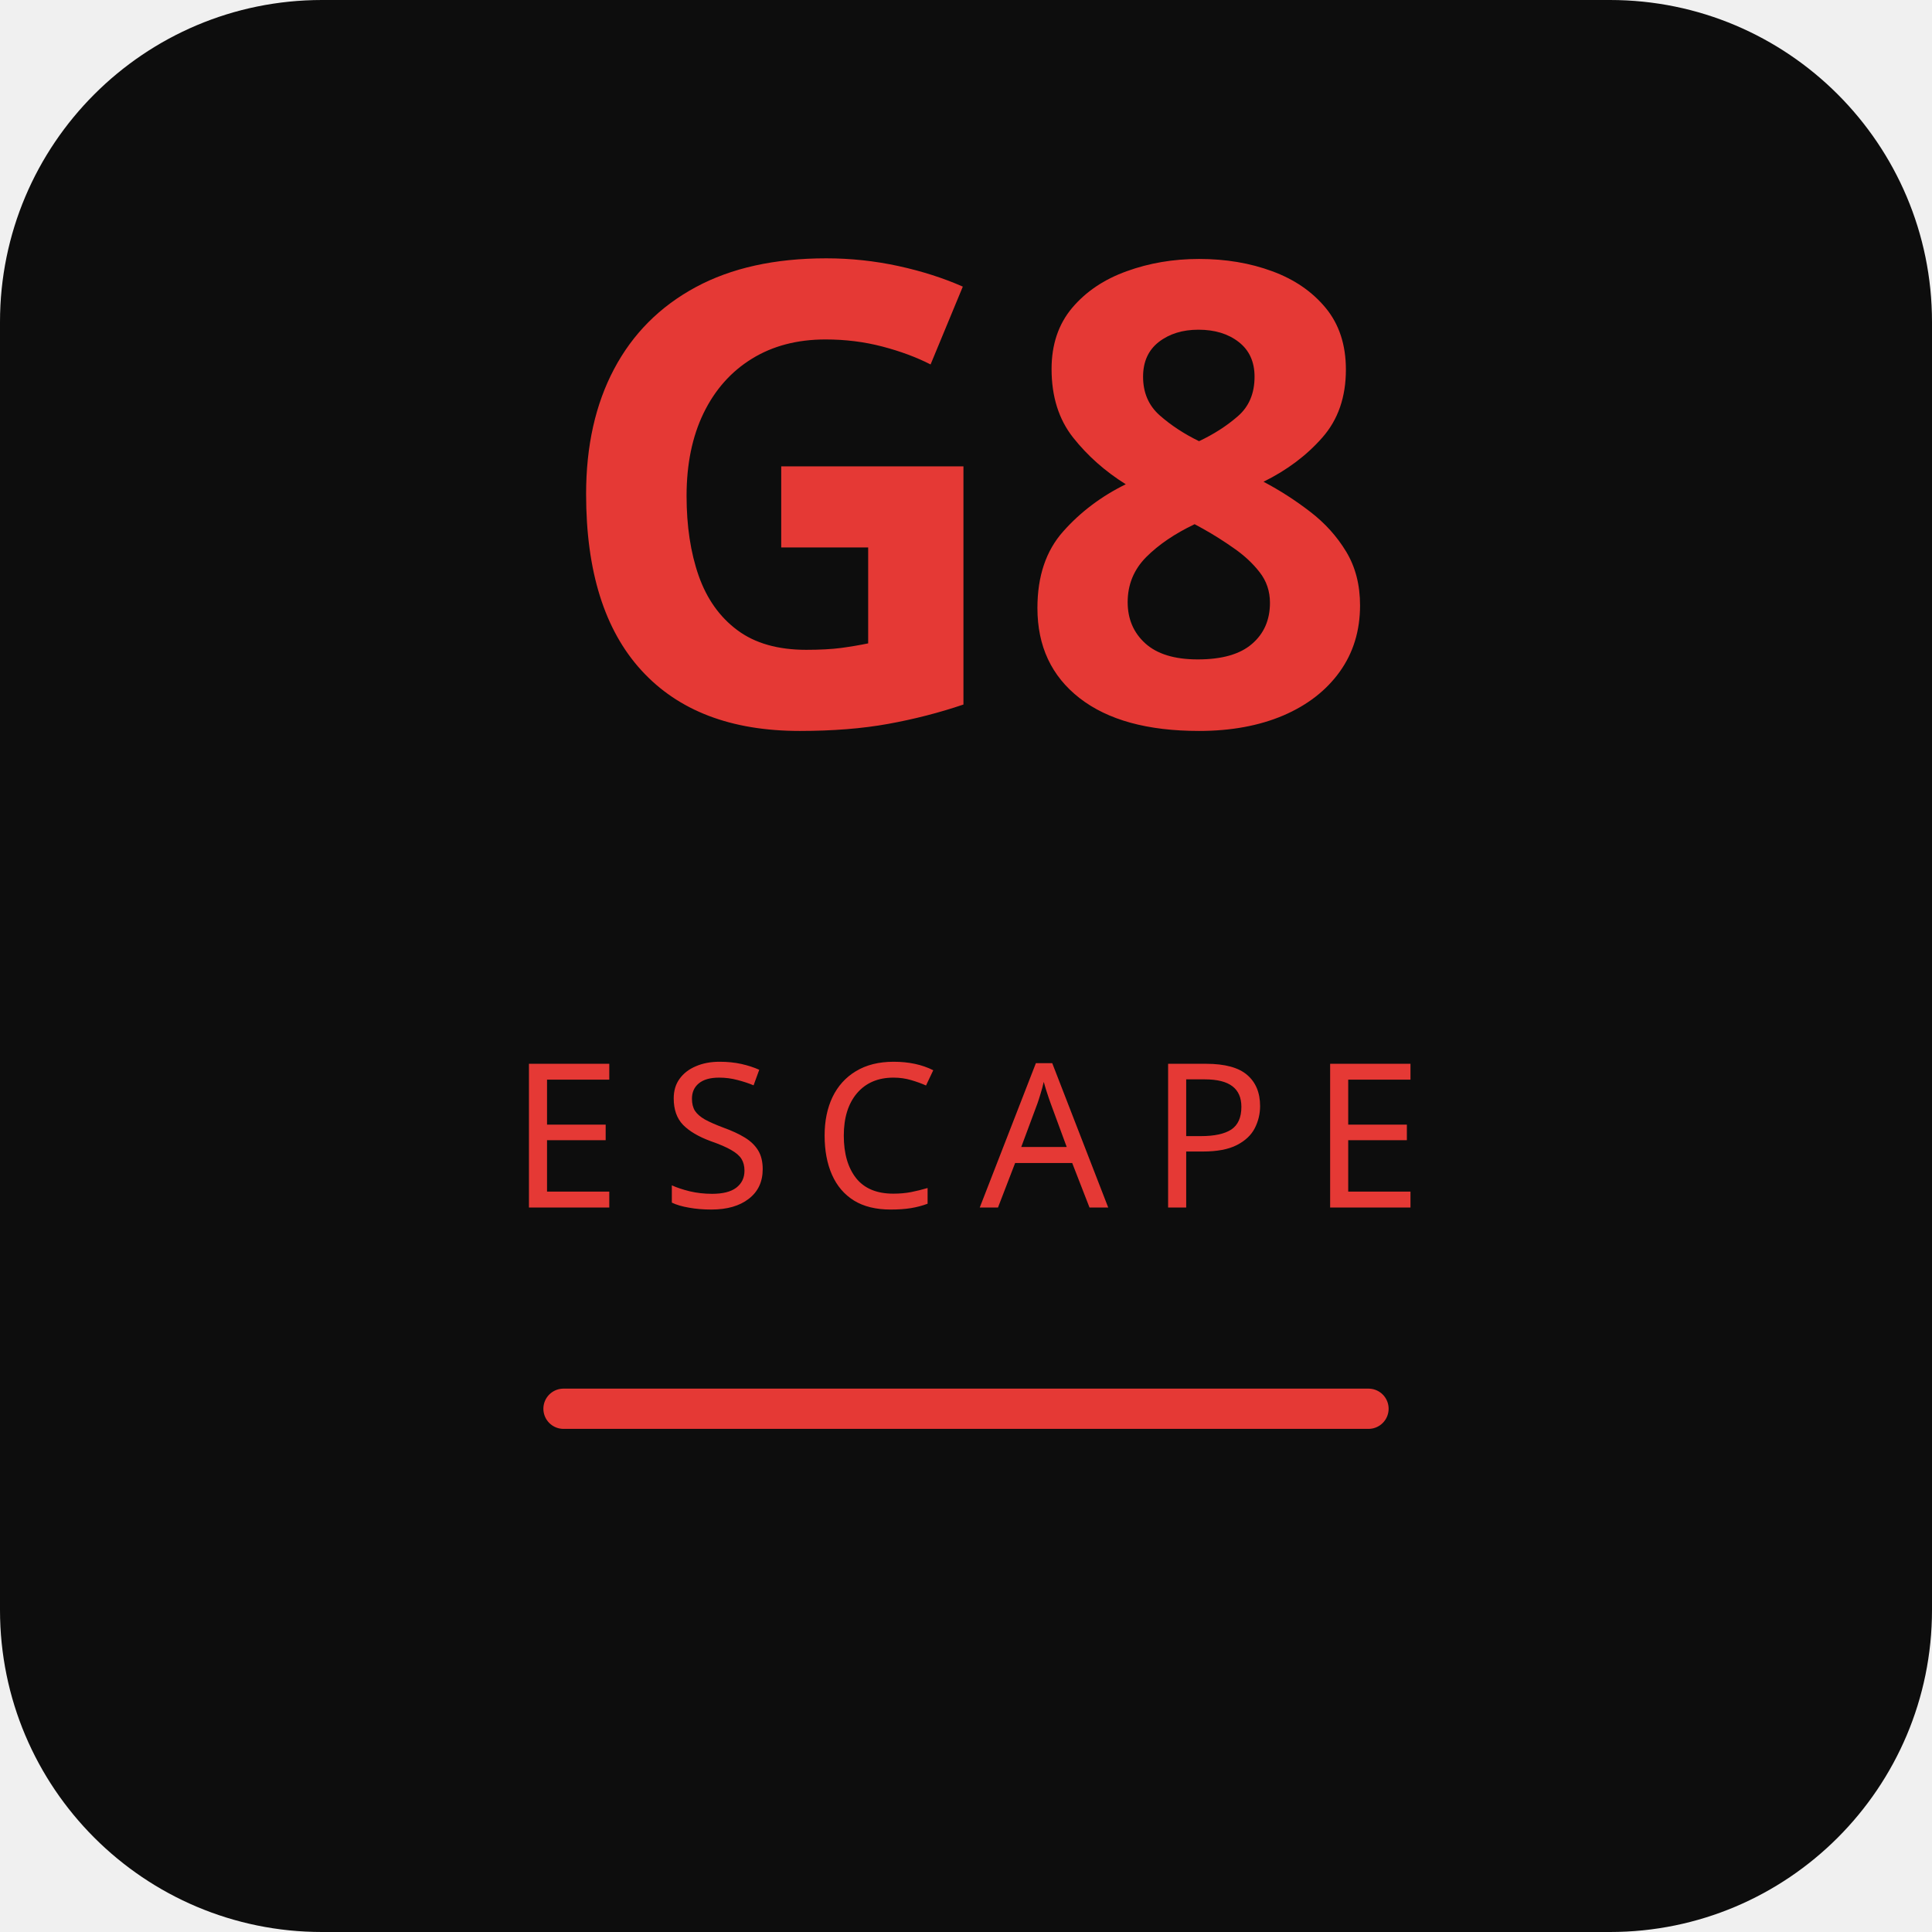
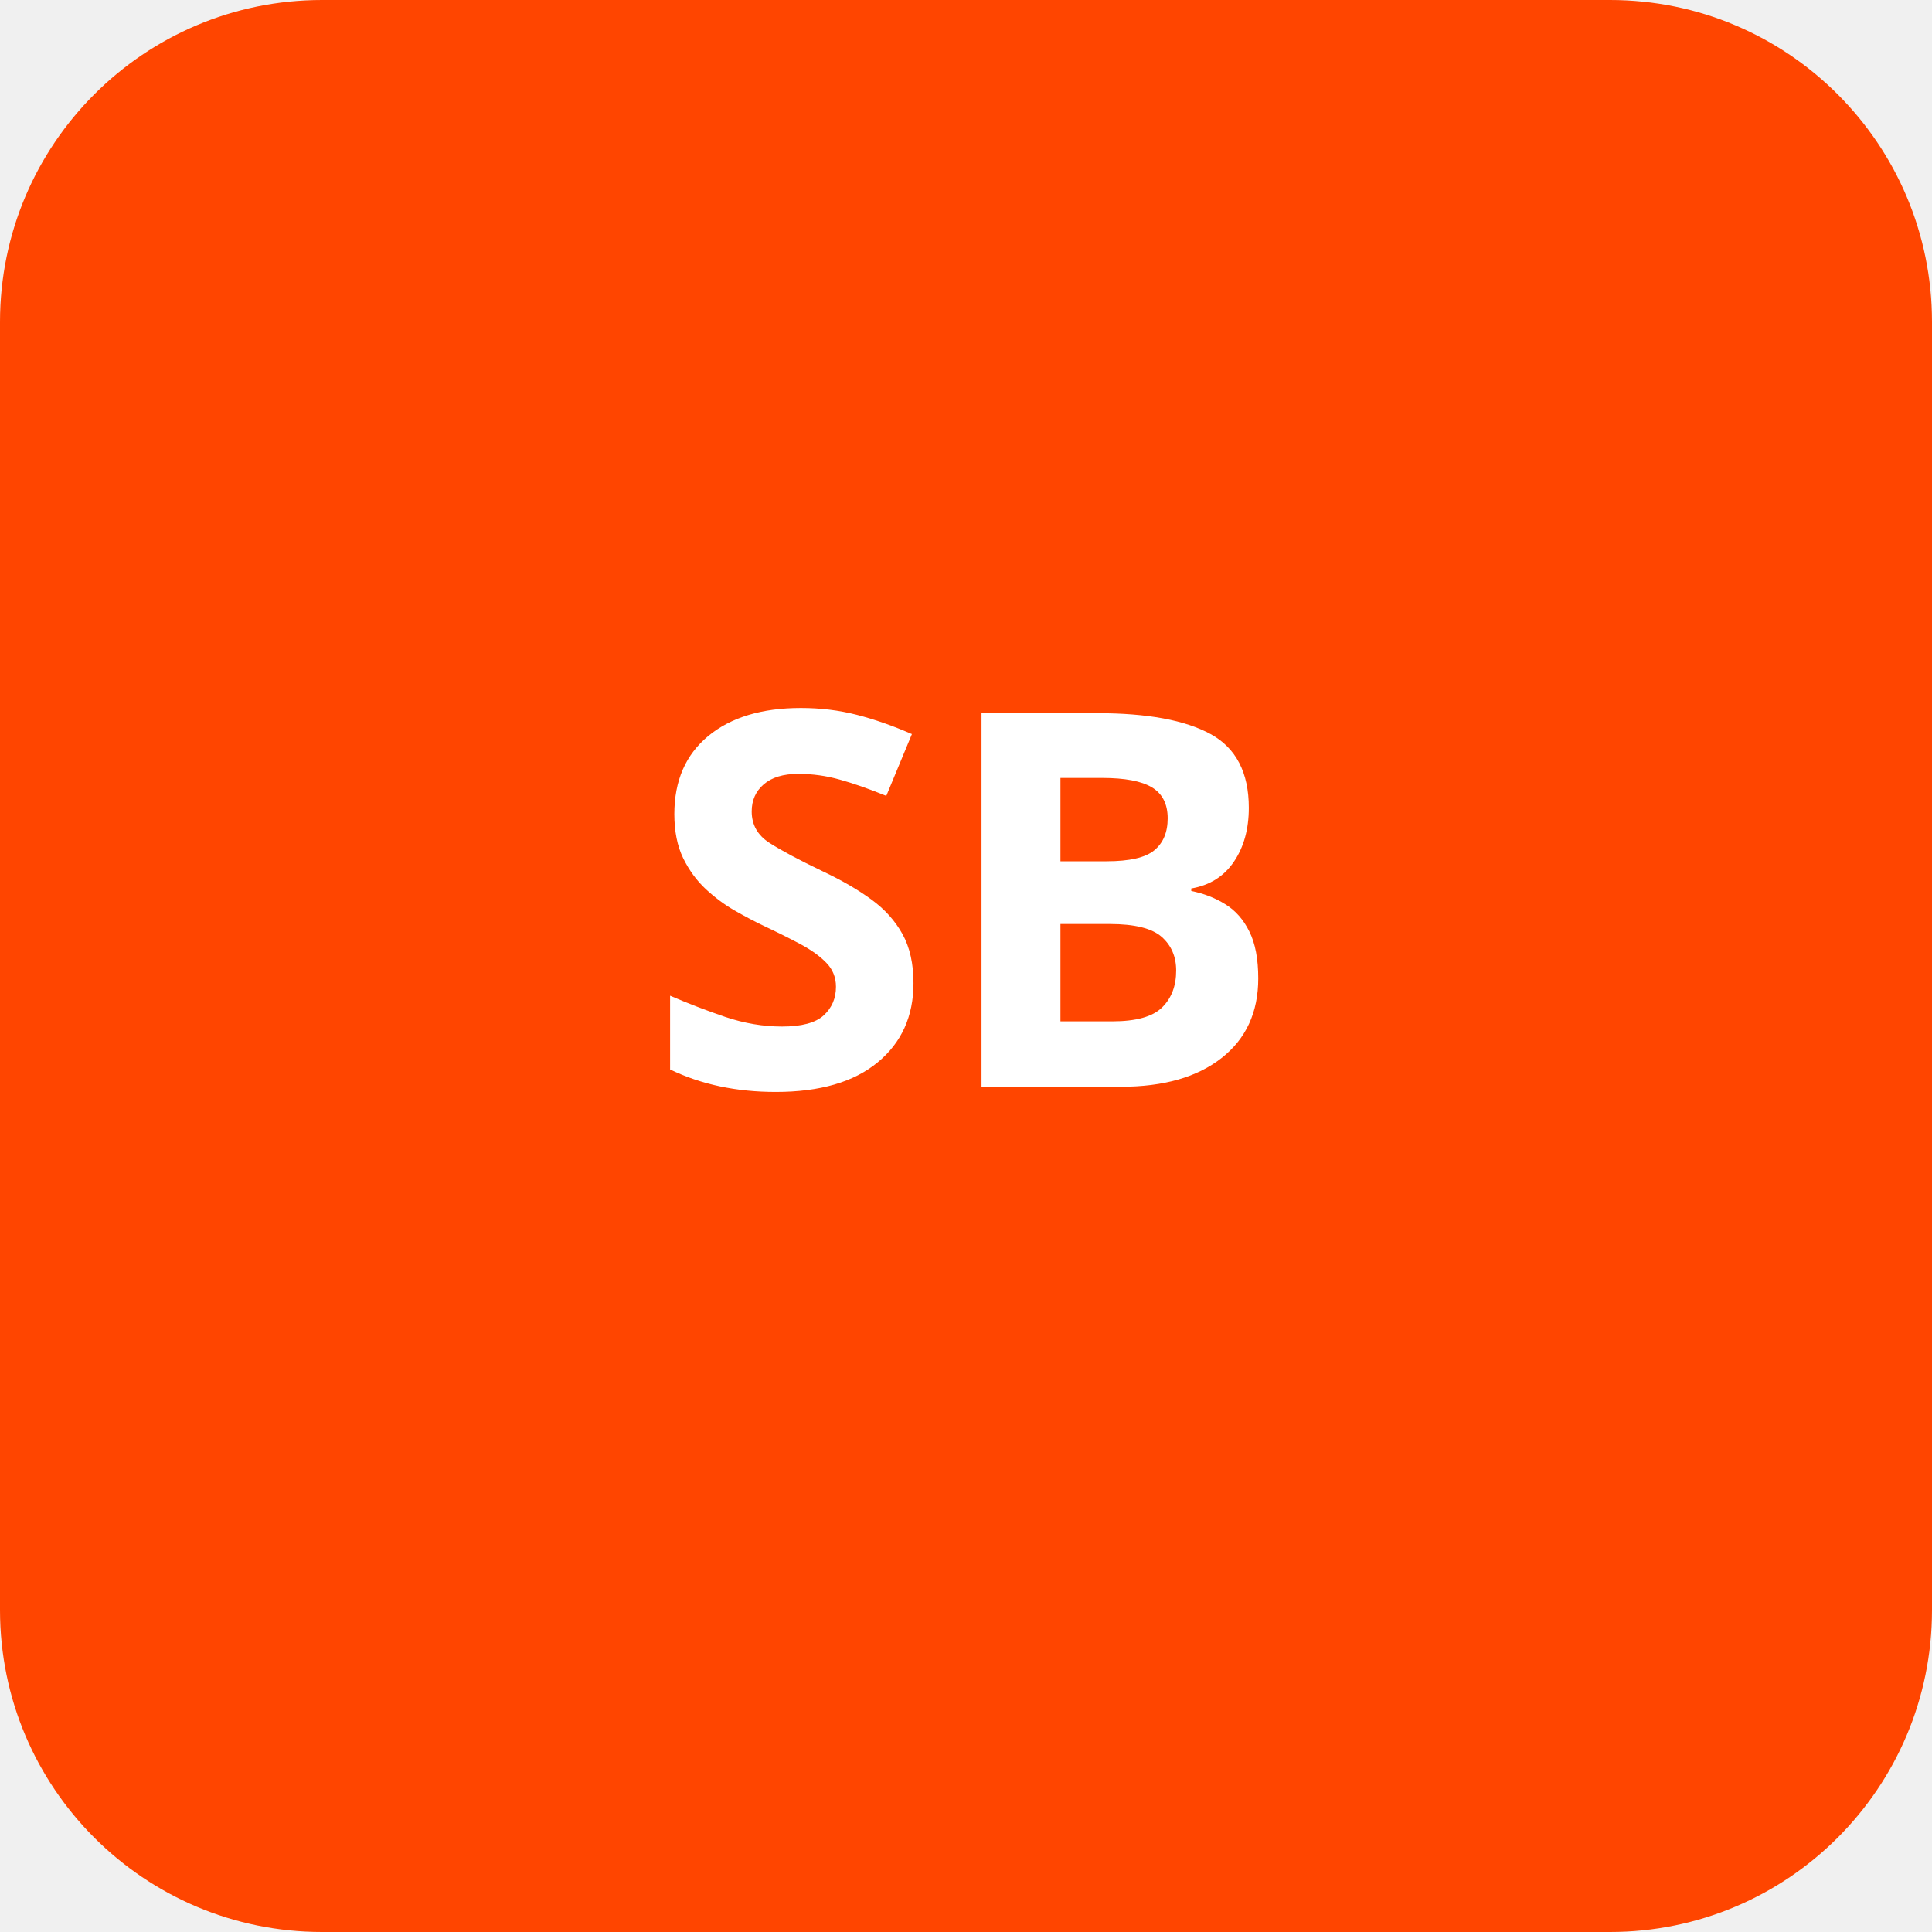
<svg xmlns="http://www.w3.org/2000/svg" viewBox="0 0 192 192">
-   <rect width="192" height="192" rx="32" fill="#0d0d0d" />
-   <text x="96" y="72" text-anchor="middle" font-size="64" font-weight="900" fill="#E53935" font-family="system-ui">G8</text>
-   <text x="96" y="120" text-anchor="middle" font-size="20" fill="#E53935" font-family="system-ui" letter-spacing="4">ESCAPE</text>
-   <path d="M56 140 L136 140" stroke="#E53935" stroke-width="4" stroke-linecap="round" />
+   <rect width="192" height="192" rx="32" fill="#FF4500" />
+   <text x="96" y="108" text-anchor="middle" font-size="52" font-weight="900" fill="white" font-family="system-ui">SB</text>
</svg>
